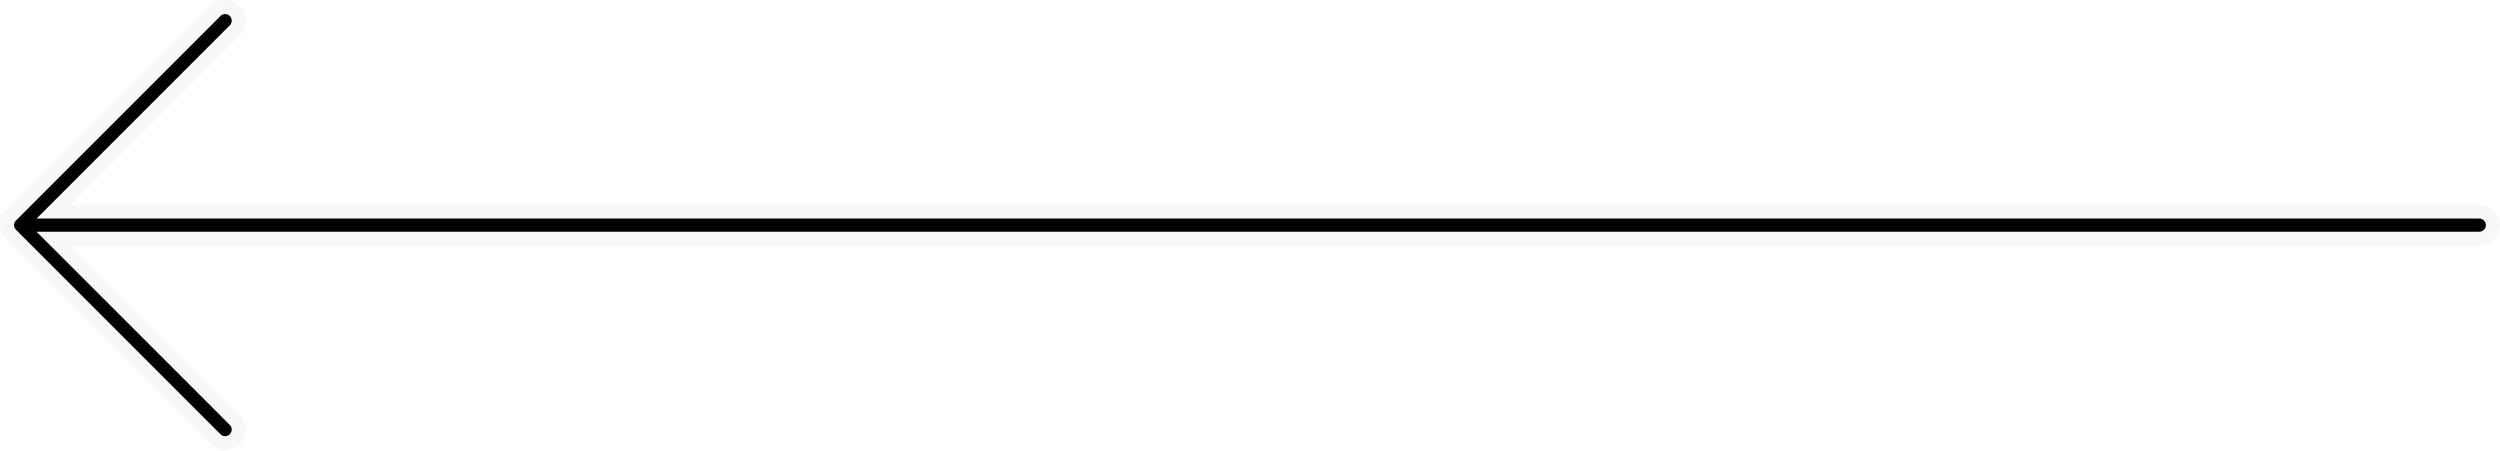
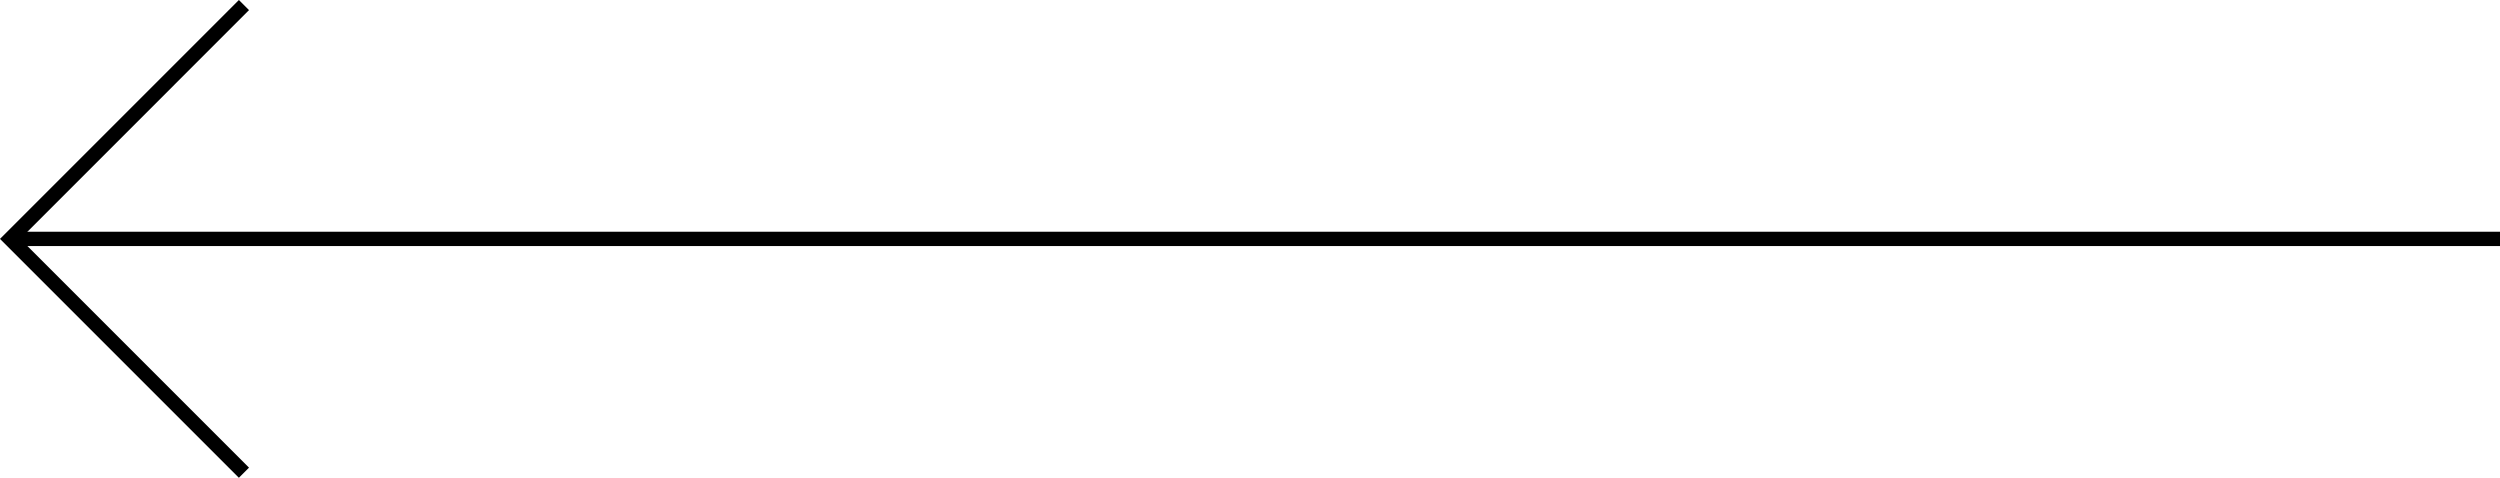
- <svg xmlns="http://www.w3.org/2000/svg" width="177.437" height="31.958" viewBox="0 0 177.437 31.958">
-   <g transform="translate(-975.5 -808.5)">
-     <path d="M46.153,14.8,31.641.283a.967.967,0,0,0-1.368,1.368l12.86,12.86H-129.033a.968.968,0,0,0-.967.967.968.968,0,0,0,.967.967H43.133l-12.86,12.86a.967.967,0,1,0,1.368,1.368L46.153,16.163A.967.967,0,0,0,46.153,14.8Z" transform="translate(1022.436 839.957) rotate(180)" />
-     <path d="M30.957-.5a1.458,1.458,0,0,1,1.038.43L46.507,14.441a1.467,1.467,0,0,1,0,2.075L31.995,31.028a1.467,1.467,0,1,1-2.075-2.075L41.926,16.946H-129.033a1.469,1.469,0,0,1-1.467-1.467,1.469,1.469,0,0,1,1.467-1.468H41.926L29.919,2a1.469,1.469,0,0,1,0-2.075A1.458,1.458,0,0,1,30.957-.5Zm0,30.958a.464.464,0,0,0,.33-.137L45.8,15.809a.467.467,0,0,0,0-.661L31.287.637a.467.467,0,1,0-.661.661L44.34,15.011H-129.033a.468.468,0,0,0-.467.467.468.468,0,0,0,.467.467H44.34L30.627,29.66a.467.467,0,0,0,.33.8Z" transform="translate(1022.436 839.957) rotate(180)" fill="#f8f8f8" />
+ <svg xmlns="http://www.w3.org/2000/svg" width="174.544" height="33.357" viewBox="0 0 174.544 33.357">
+   <g transform="translate(1029.544 566.379) rotate(180)">
+     <path d="M1028.837,550.2H855v-1h173.837Z" />
+     <path d="M1018.287,500.317l-.707-.707,15.971-15.972-15.971-15.972.707-.707,16.679,16.679-.354.354Z" transform="translate(-5.421 66.062)" />
  </g>
</svg>
